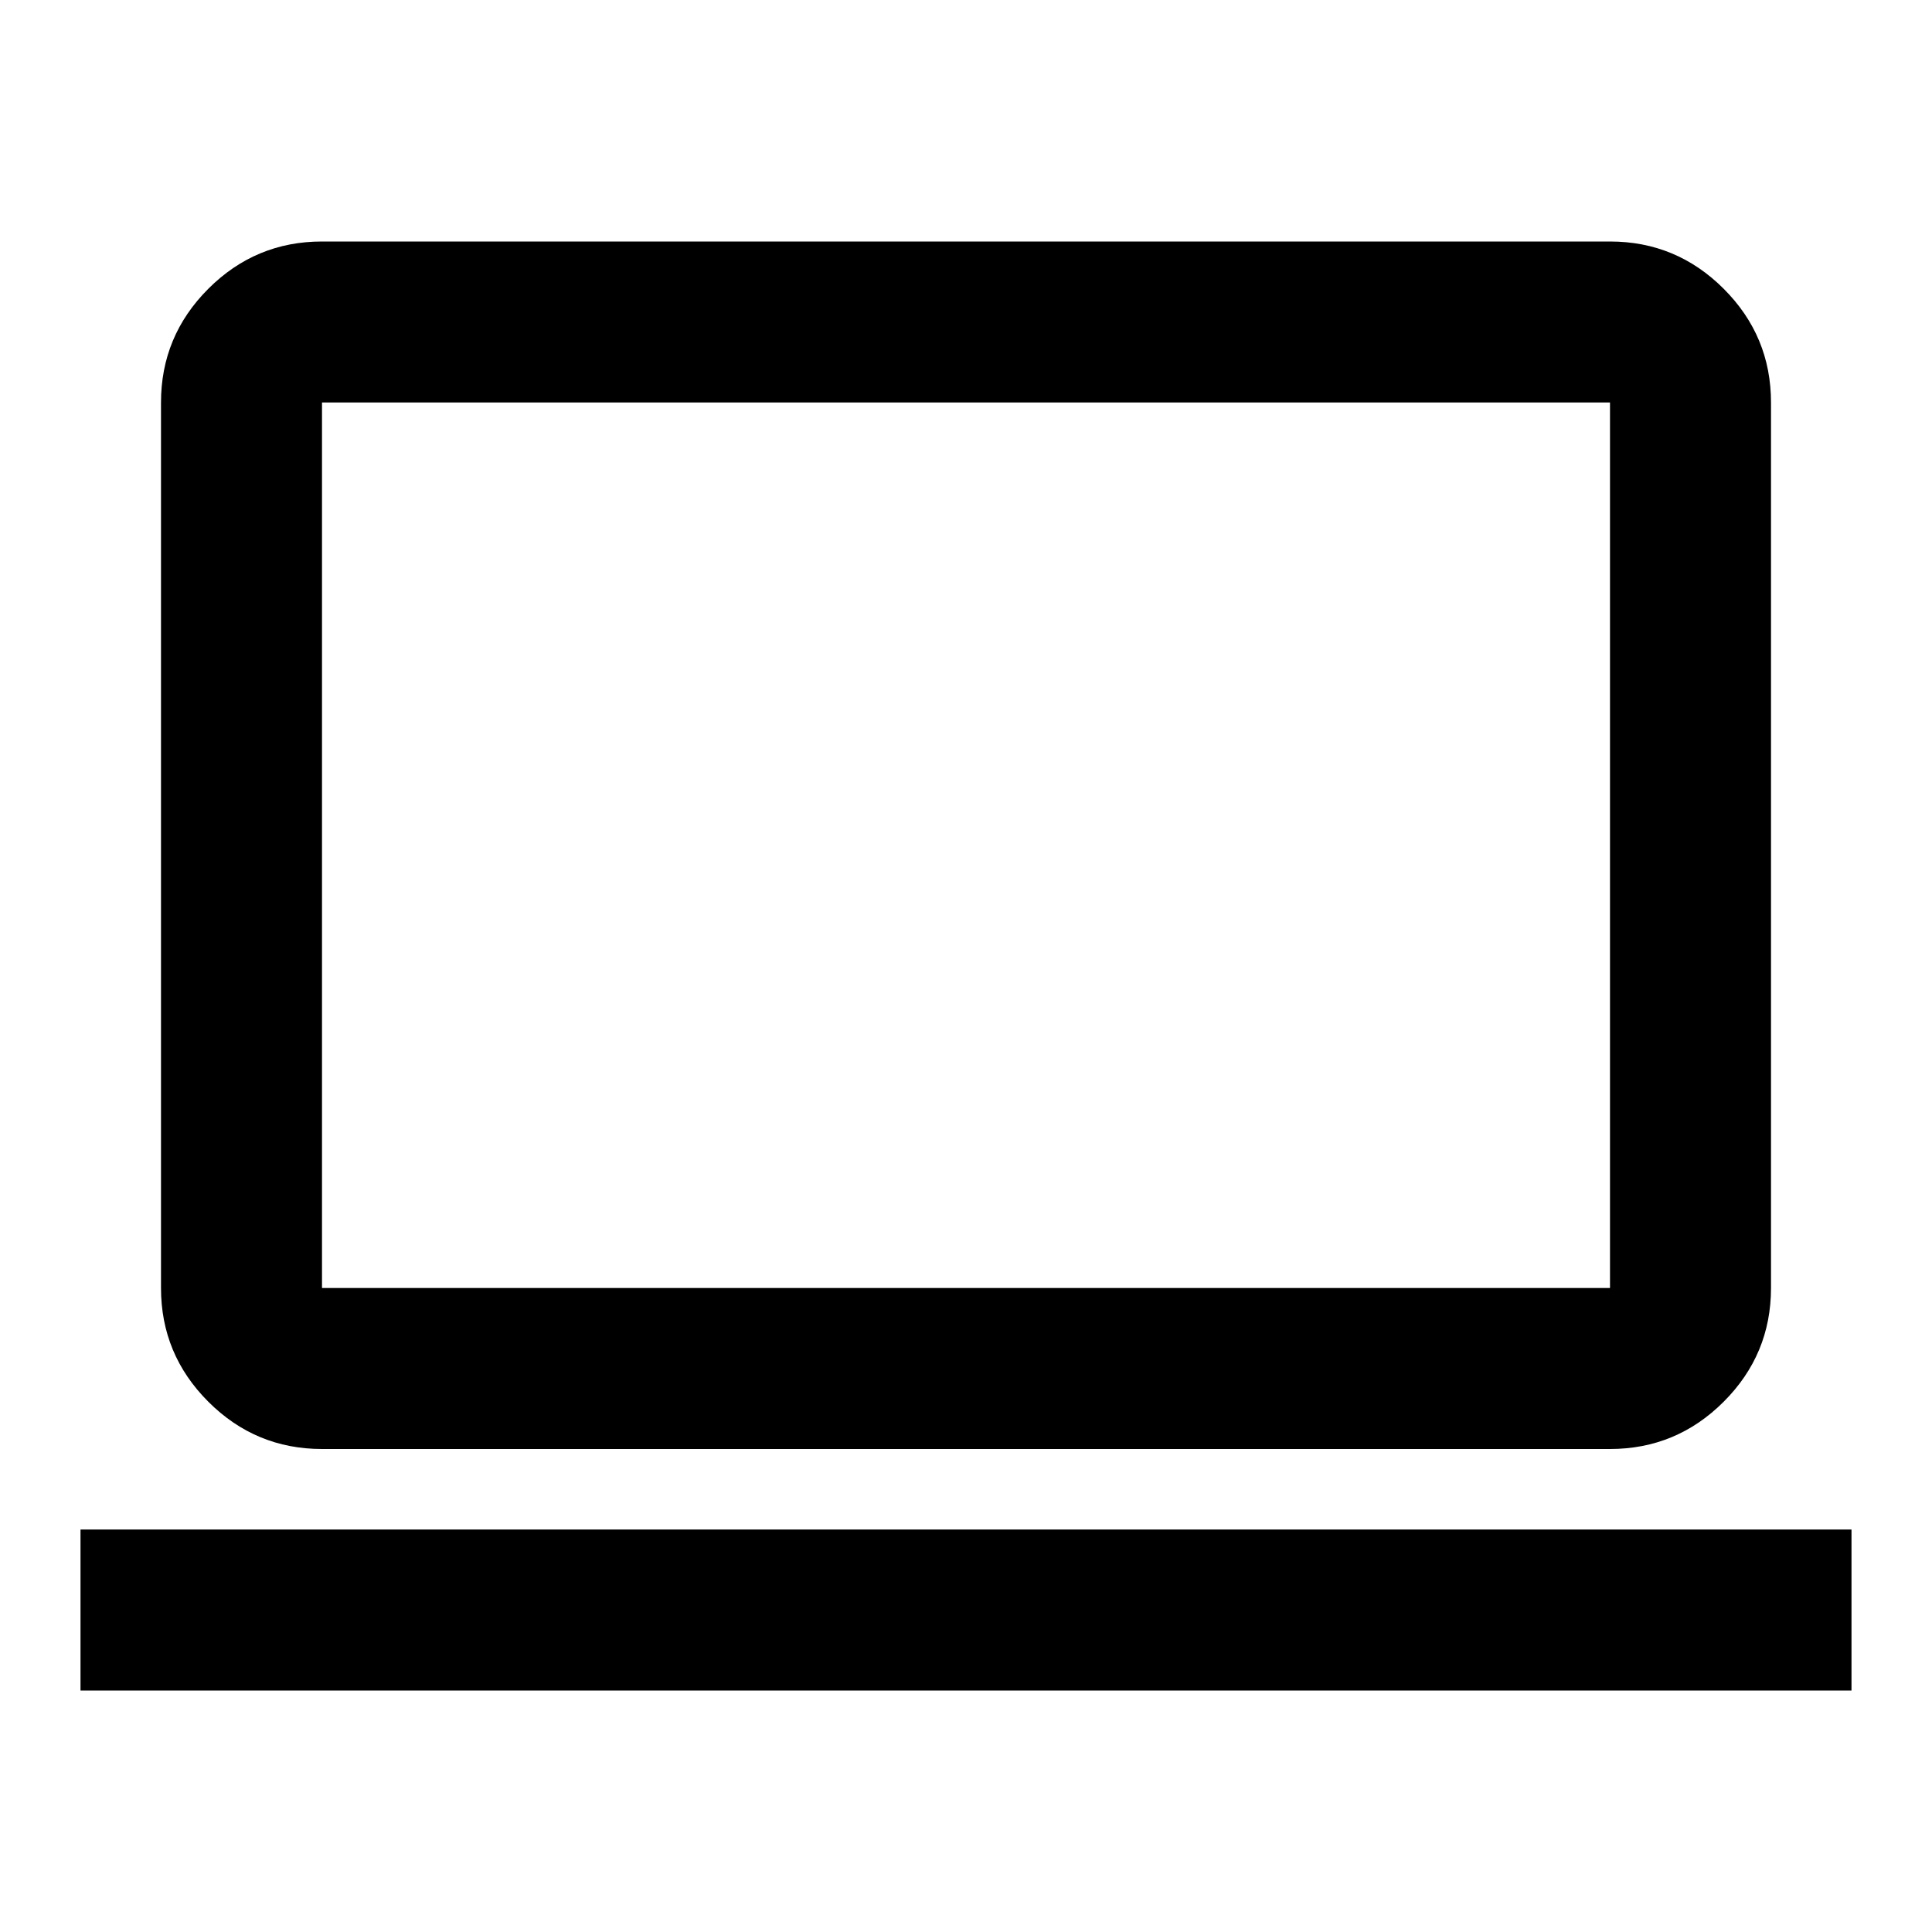
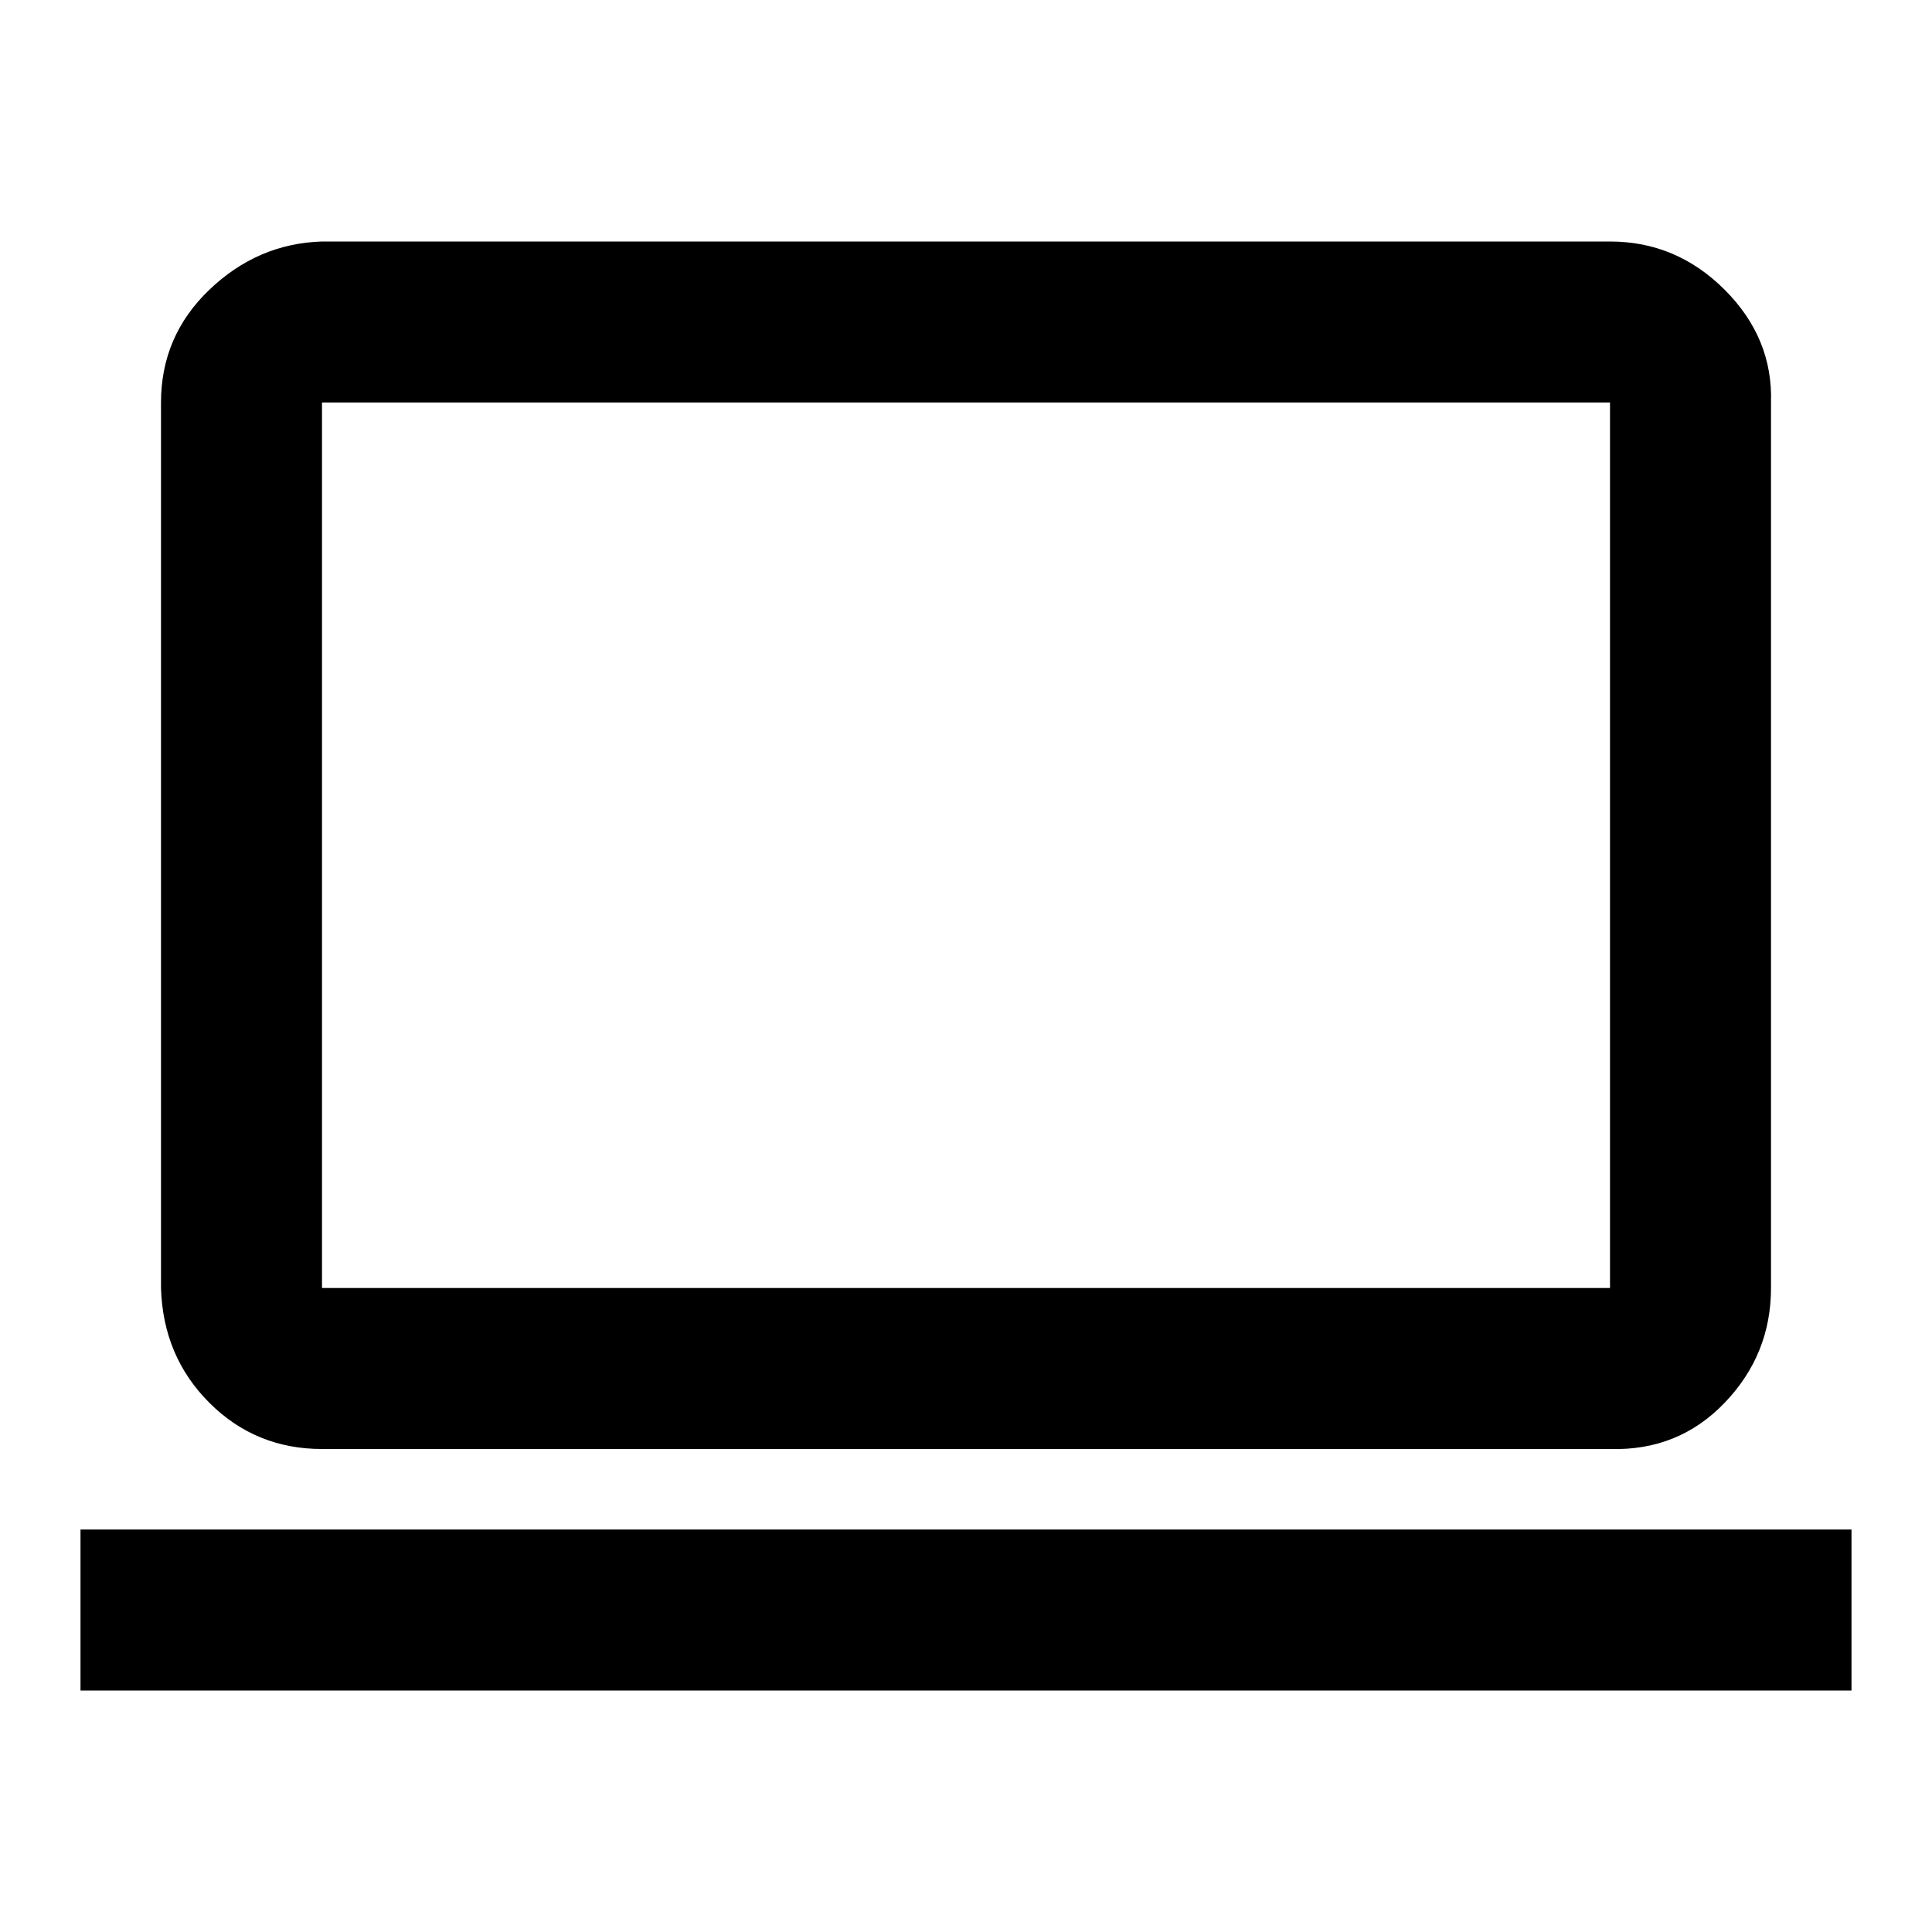
- <svg xmlns="http://www.w3.org/2000/svg" height="24" viewBox="0 -960 960 960" width="24">
-   <path d="M40-120v-80h880v80H40Zm120-120q-33 0-56.5-23.5T80-320v-440q0-33 23.5-56.5T160-840h640q33 0 56.5 23.5T880-760v440q0 33-23.5 56.5T800-240H160Zm0-80h640v-440H160v440Zm0 0v-440 440Z" />
+ <svg xmlns="http://www.w3.org/2000/svg" viewBox="0 -960 960 960">
+   <path d="M40-120v-80h880v80H40Zm120-120q-33 0-56-23t-24-57v-440q0-33 24-56t56-24h640q33 0 57 24t23 56v440q0 33-23 57t-57 23H160Zm0-80h640v-440H160v440Zm0 0v-440 440Z" />
</svg>
